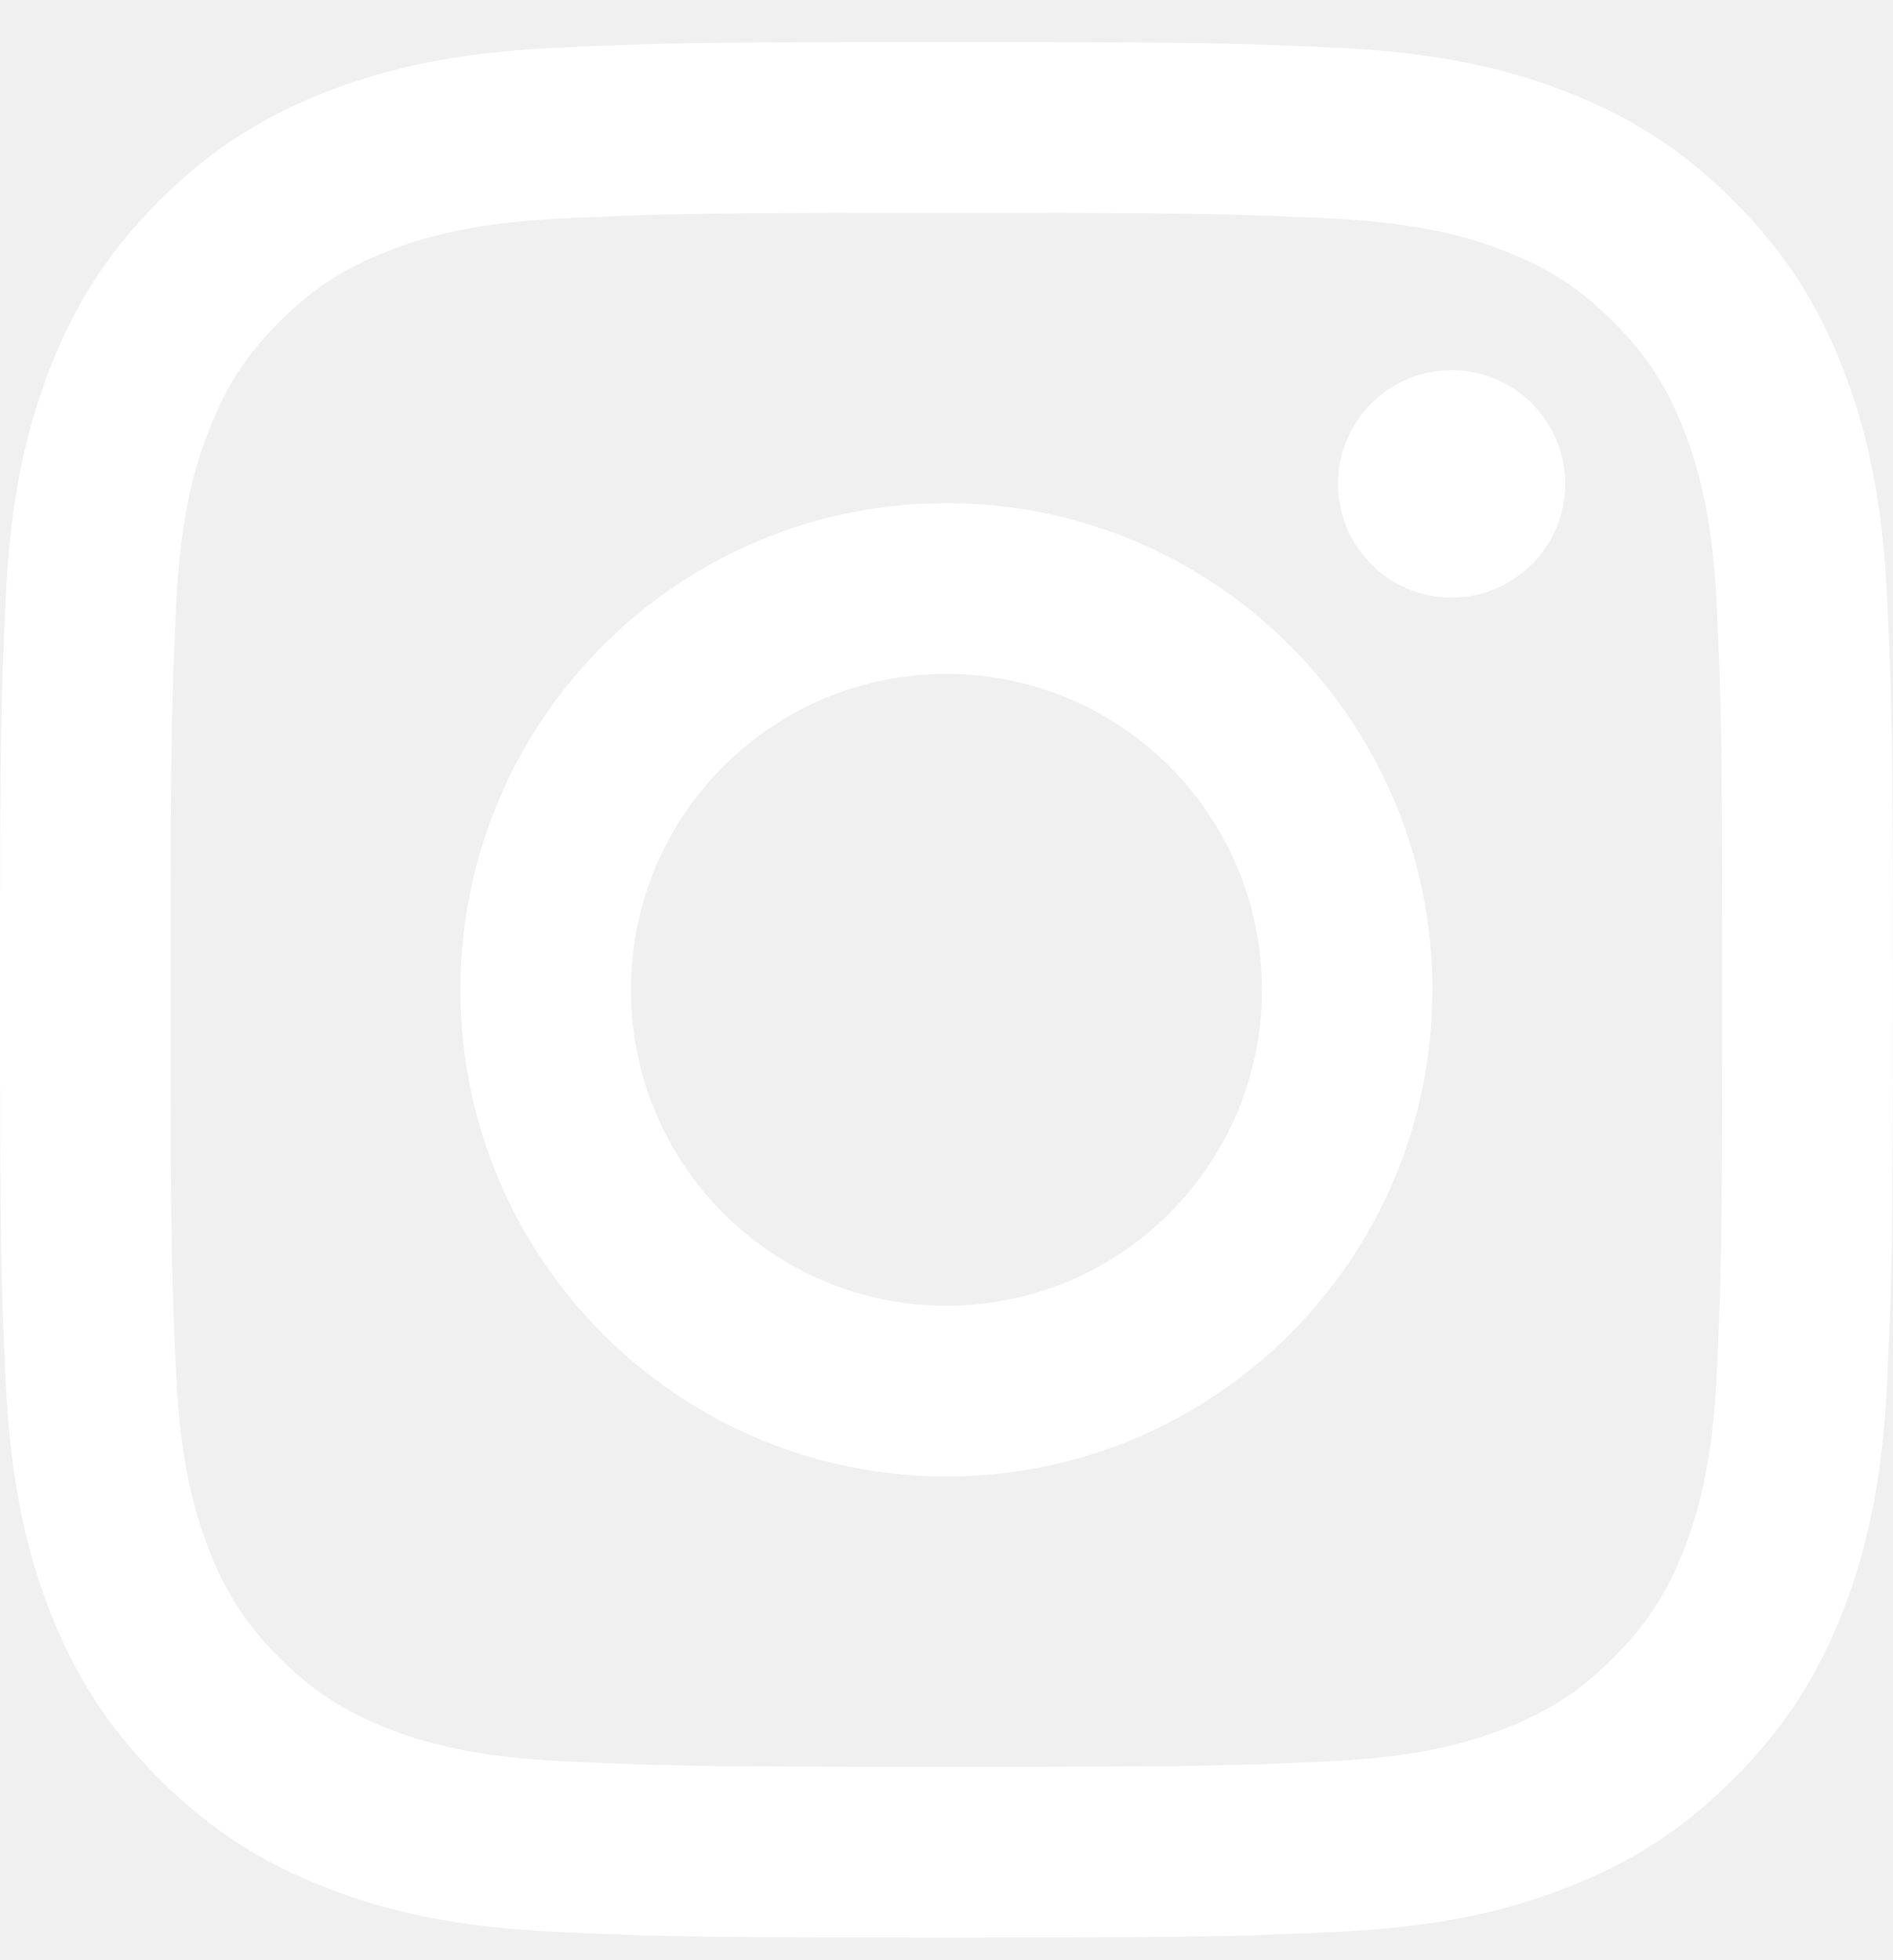
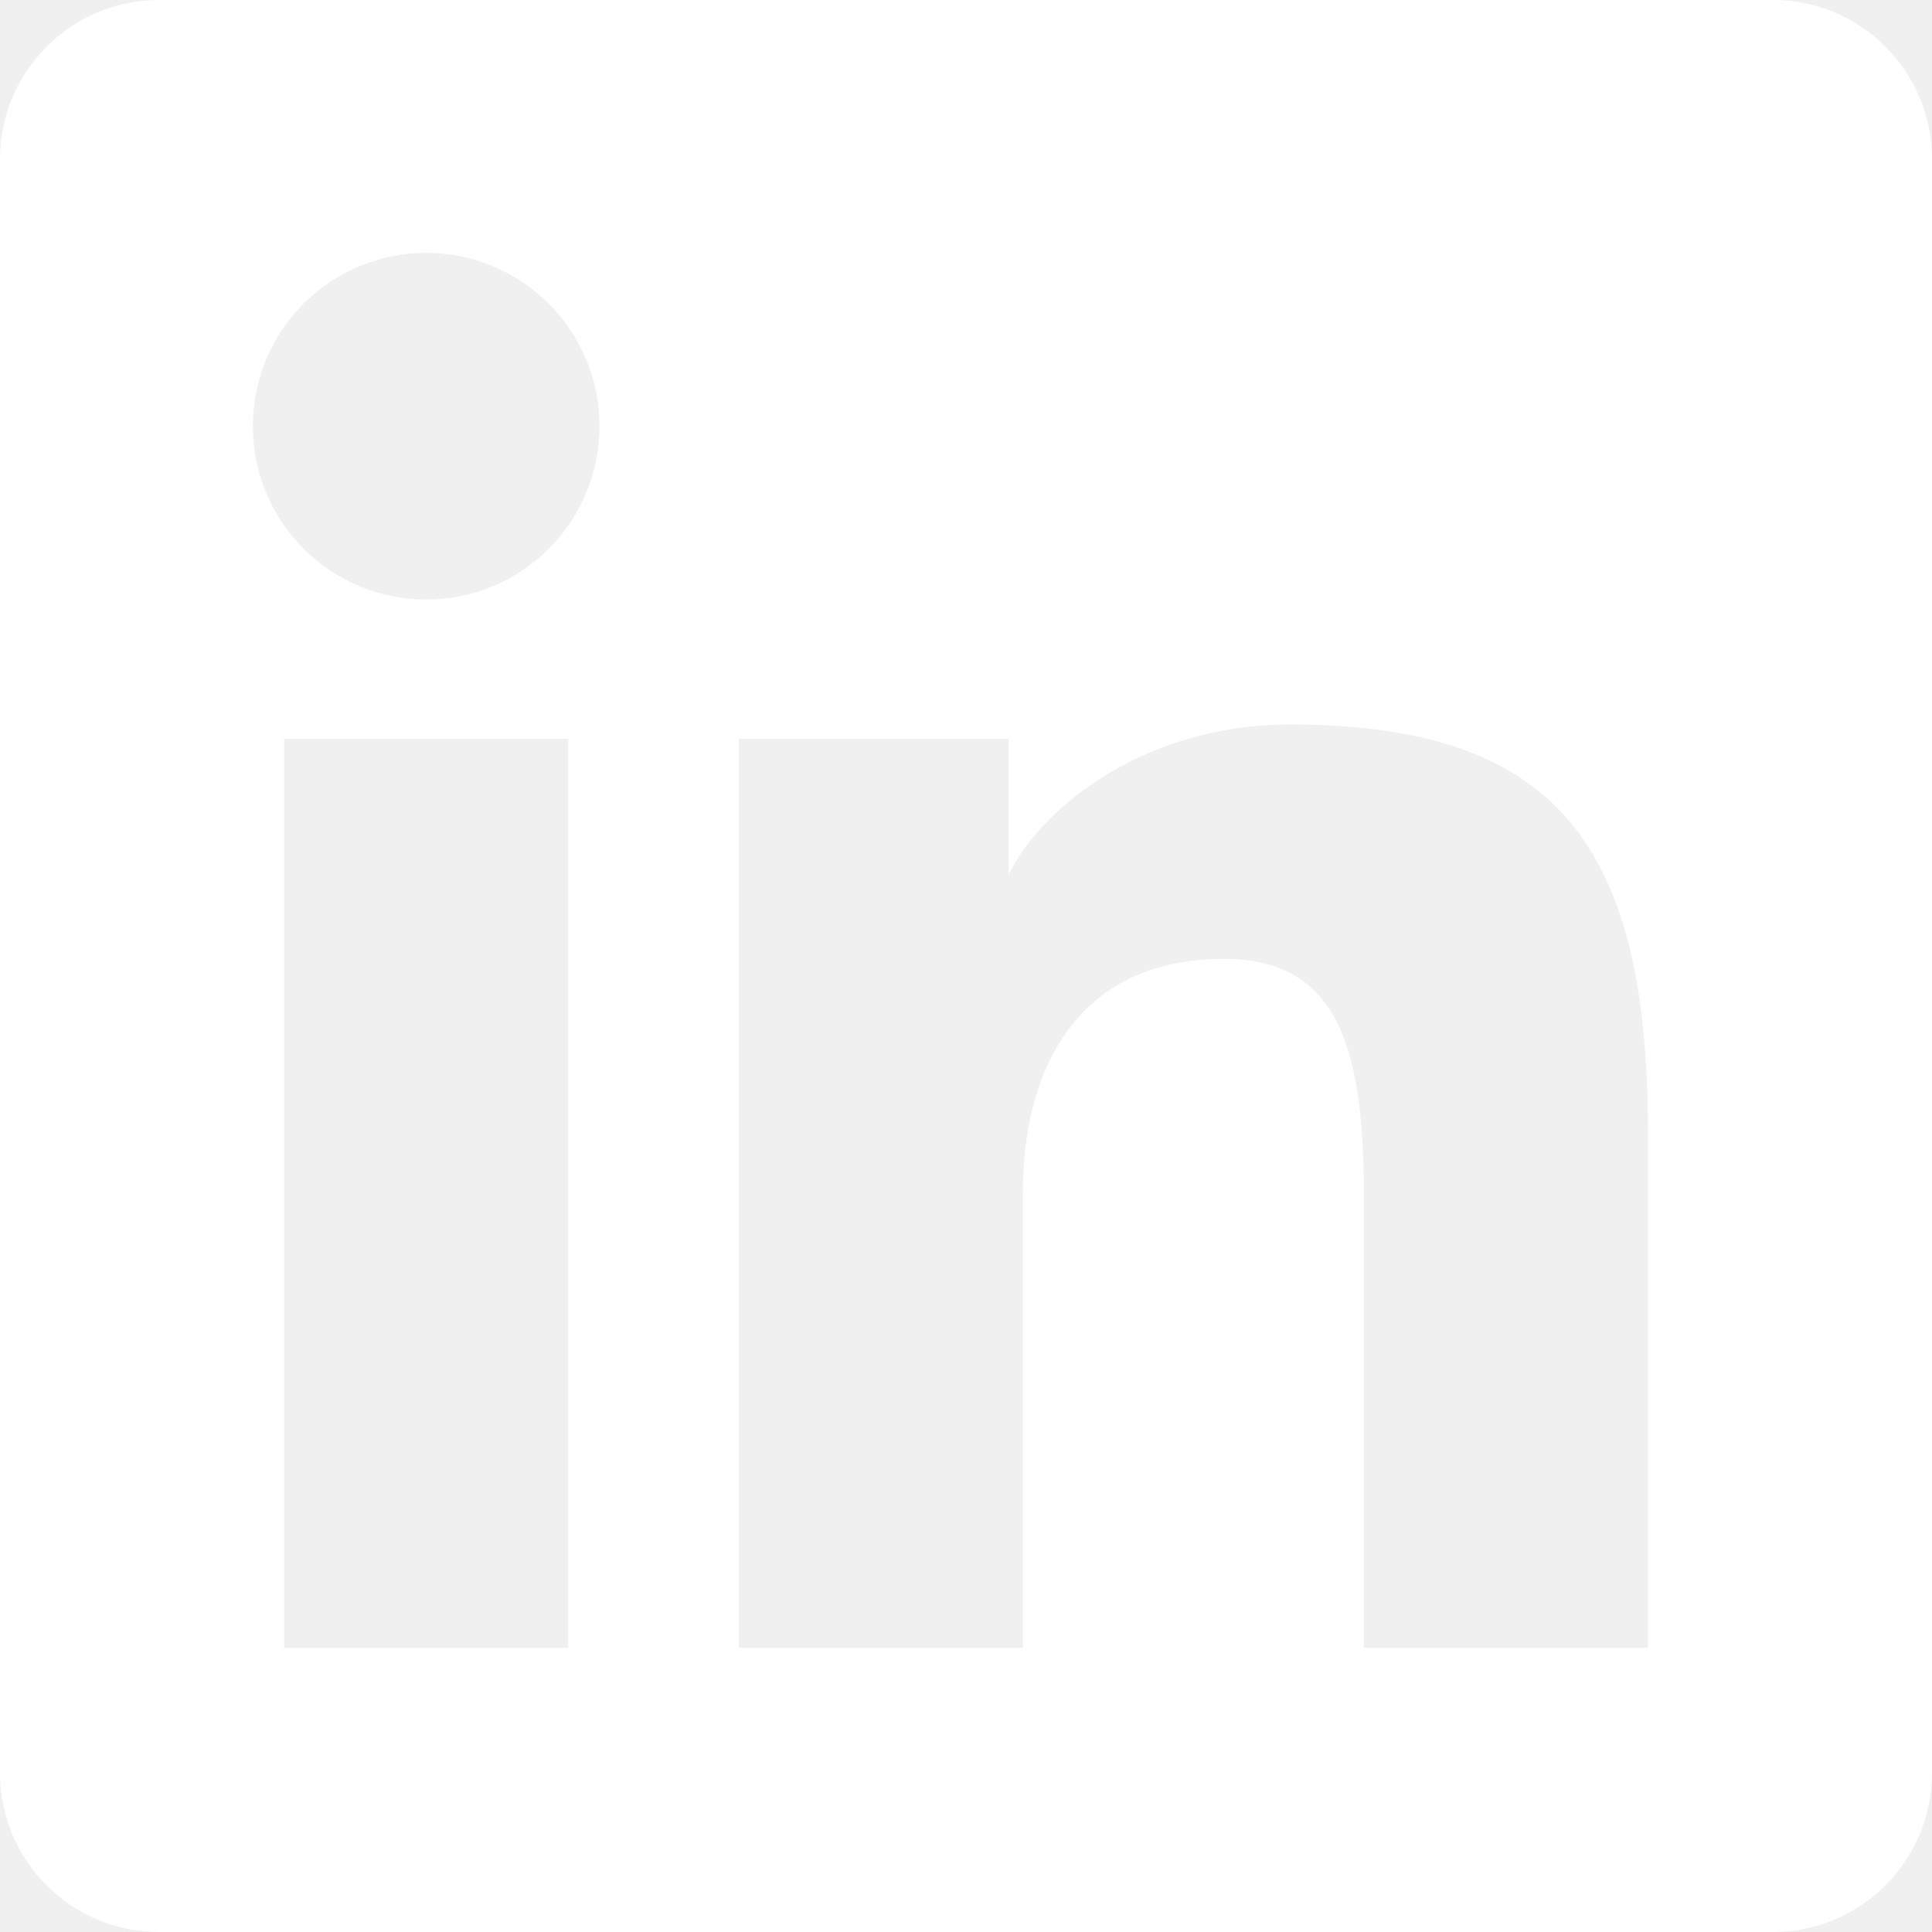
- <svg xmlns="http://www.w3.org/2000/svg" width="28" height="29" viewBox="0 0 28 29" fill="none">
-   <path d="M14 3.149C17.738 3.149 18.181 3.163 19.657 3.231C21.022 3.293 21.763 3.521 22.257 3.713C22.91 3.968 23.377 4.272 23.866 4.762C24.356 5.253 24.66 5.72 24.914 6.375C25.105 6.869 25.334 7.612 25.396 8.979C25.463 10.457 25.477 10.901 25.477 14.645C25.477 18.39 25.463 18.833 25.396 20.312C25.334 21.679 25.105 22.422 24.914 22.916C24.66 23.57 24.356 24.038 23.866 24.528C23.377 25.019 22.91 25.323 22.257 25.577C21.763 25.769 21.022 25.998 19.657 26.06C18.181 26.128 17.738 26.142 14 26.142C10.262 26.142 9.819 26.128 8.343 26.06C6.978 25.998 6.237 25.769 5.743 25.577C5.09 25.323 4.623 25.019 4.133 24.528C3.644 24.038 3.34 23.57 3.086 22.916C2.894 22.422 2.666 21.679 2.604 20.312C2.537 18.833 2.523 18.39 2.523 14.645C2.523 10.901 2.537 10.457 2.604 8.979C2.666 7.612 2.894 6.869 3.086 6.375C3.34 5.72 3.644 5.253 4.133 4.762C4.623 4.272 5.09 3.968 5.743 3.713C6.237 3.521 6.978 3.293 8.343 3.231C9.819 3.163 10.262 3.149 14 3.149ZM14 0.622C10.198 0.622 9.721 0.638 8.228 0.706C6.738 0.775 5.72 1.012 4.829 1.358C3.909 1.717 3.128 2.196 2.35 2.976C1.571 3.755 1.093 4.537 0.735 5.46C0.389 6.352 0.152 7.371 0.084 8.864C0.016 10.359 0 10.837 0 14.645C0 18.454 0.016 18.931 0.084 20.427C0.152 21.92 0.389 22.939 0.735 23.831C1.093 24.753 1.571 25.535 2.35 26.315C3.128 27.095 3.909 27.574 4.829 27.932C5.72 28.279 6.738 28.516 8.228 28.584C9.721 28.652 10.198 28.669 14 28.669C17.802 28.669 18.279 28.652 19.772 28.584C21.262 28.516 22.28 28.279 23.171 27.932C24.091 27.574 24.872 27.095 25.65 26.315C26.428 25.535 26.907 24.753 27.265 23.831C27.611 22.939 27.848 21.92 27.916 20.427C27.984 18.931 28 18.454 28 14.645C28 10.837 27.984 10.359 27.916 8.864C27.848 7.371 27.611 6.352 27.265 5.46C26.907 4.537 26.428 3.755 25.65 2.976C24.872 2.196 24.091 1.717 23.171 1.358C22.28 1.012 21.262 0.775 19.772 0.706C18.279 0.638 17.802 0.622 14 0.622ZM14 7.444C10.03 7.444 6.811 10.668 6.811 14.645C6.811 18.622 10.03 21.846 14 21.846C17.97 21.846 21.189 18.622 21.189 14.645C21.189 10.668 17.97 7.444 14 7.444ZM14 19.32C11.423 19.32 9.333 17.227 9.333 14.645C9.333 12.064 11.423 9.971 14 9.971C16.577 9.971 18.667 12.064 18.667 14.645C18.667 17.227 16.577 19.32 14 19.32ZM23.153 7.16C23.153 8.089 22.401 8.842 21.473 8.842C20.545 8.842 19.793 8.089 19.793 7.16C19.793 6.23 20.545 5.477 21.473 5.477C22.401 5.477 23.153 6.23 23.153 7.16Z" fill="white" />
+ <svg xmlns="http://www.w3.org/2000/svg" width="28" height="28" viewBox="0 0 28 28" fill="none">
+   <path fill-rule="evenodd" clip-rule="evenodd" d="M2.306 28H25.694C26.967 28 28 26.967 28 25.694V2.306C28 1.033 26.967 0 25.694 0H2.306C1.033 0 0 1.033 0 2.306V25.694C0 26.967 1.033 28 2.306 28ZM10.706 10.706H14.618V12.675C15.142 11.624 16.67 10.5 18.69 10.5C22.562 10.5 23.883 12.25 23.883 16.407V23.883H19.765V17.281C19.765 15.094 19.337 13.897 17.741 13.897C15.582 13.897 14.824 15.538 14.824 17.281V23.883H10.707V10.706H10.706ZM4.118 23.883H8.235V10.706H4.118V23.883ZM8.688 6.177C8.688 7.564 7.563 8.689 6.176 8.689C4.79 8.689 3.665 7.564 3.665 6.177C3.665 4.789 4.79 3.665 6.176 3.665C7.563 3.665 8.688 4.789 8.688 6.177Z" fill="white" />
</svg>
